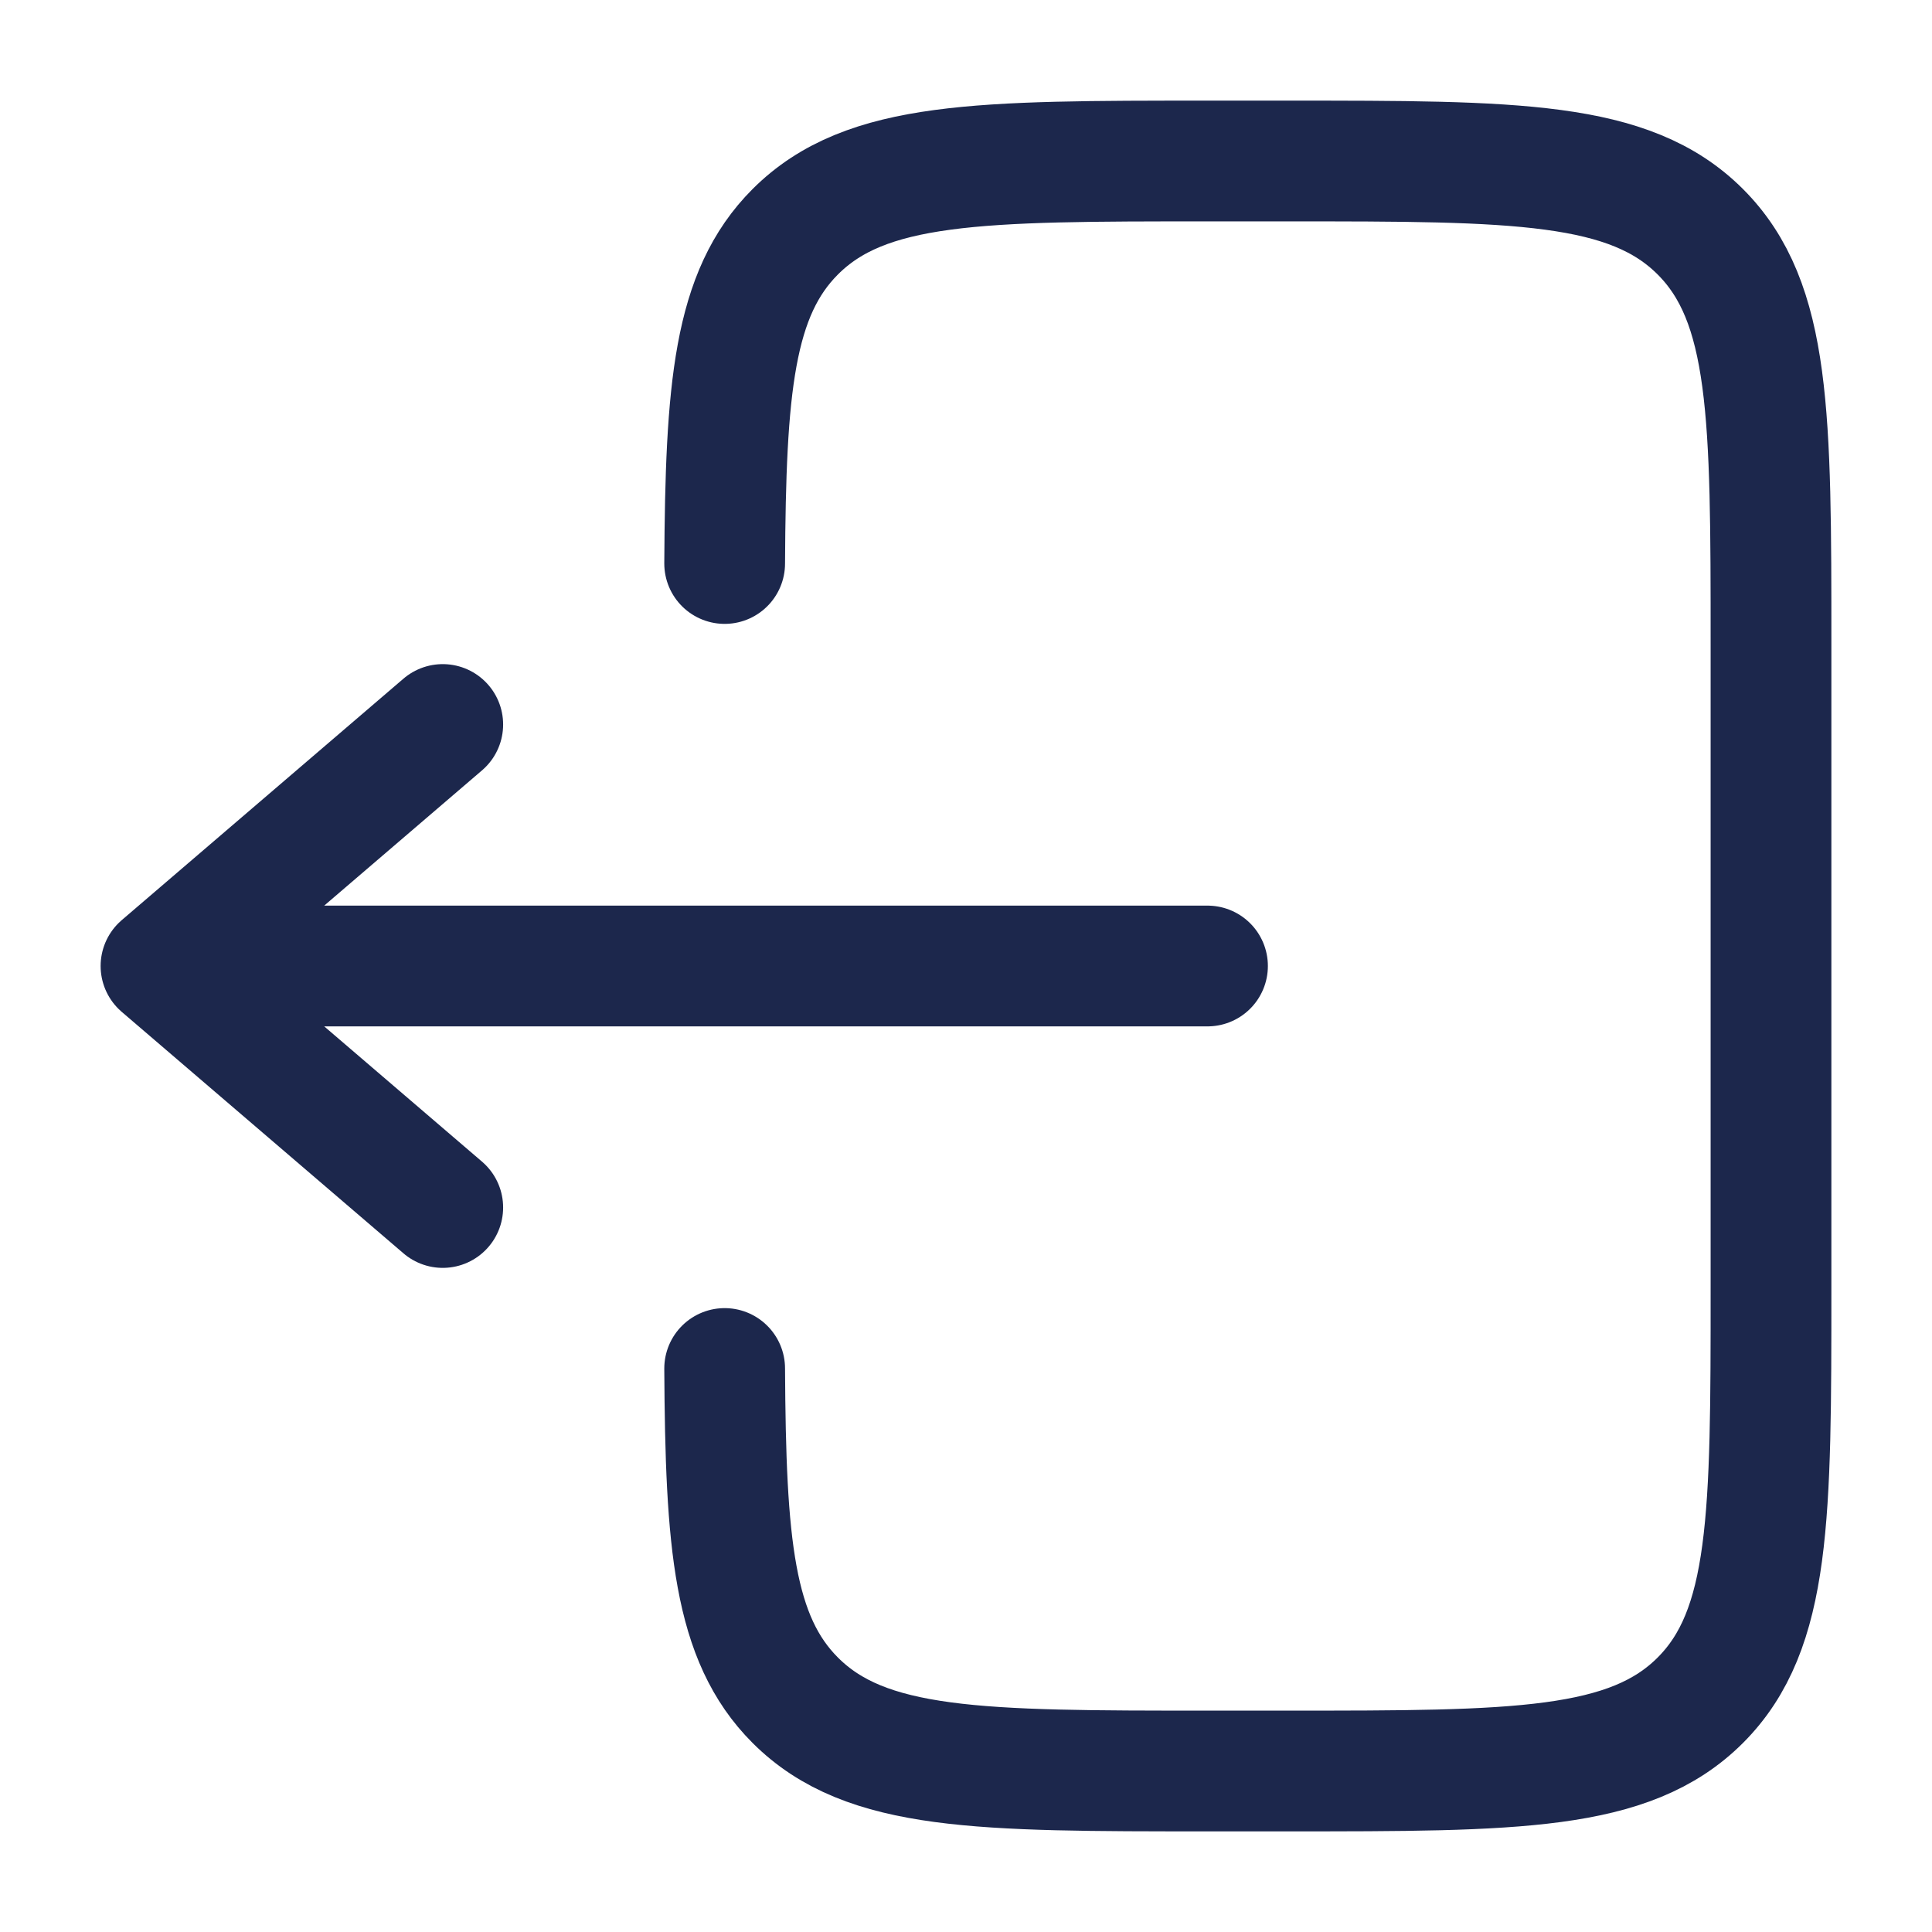
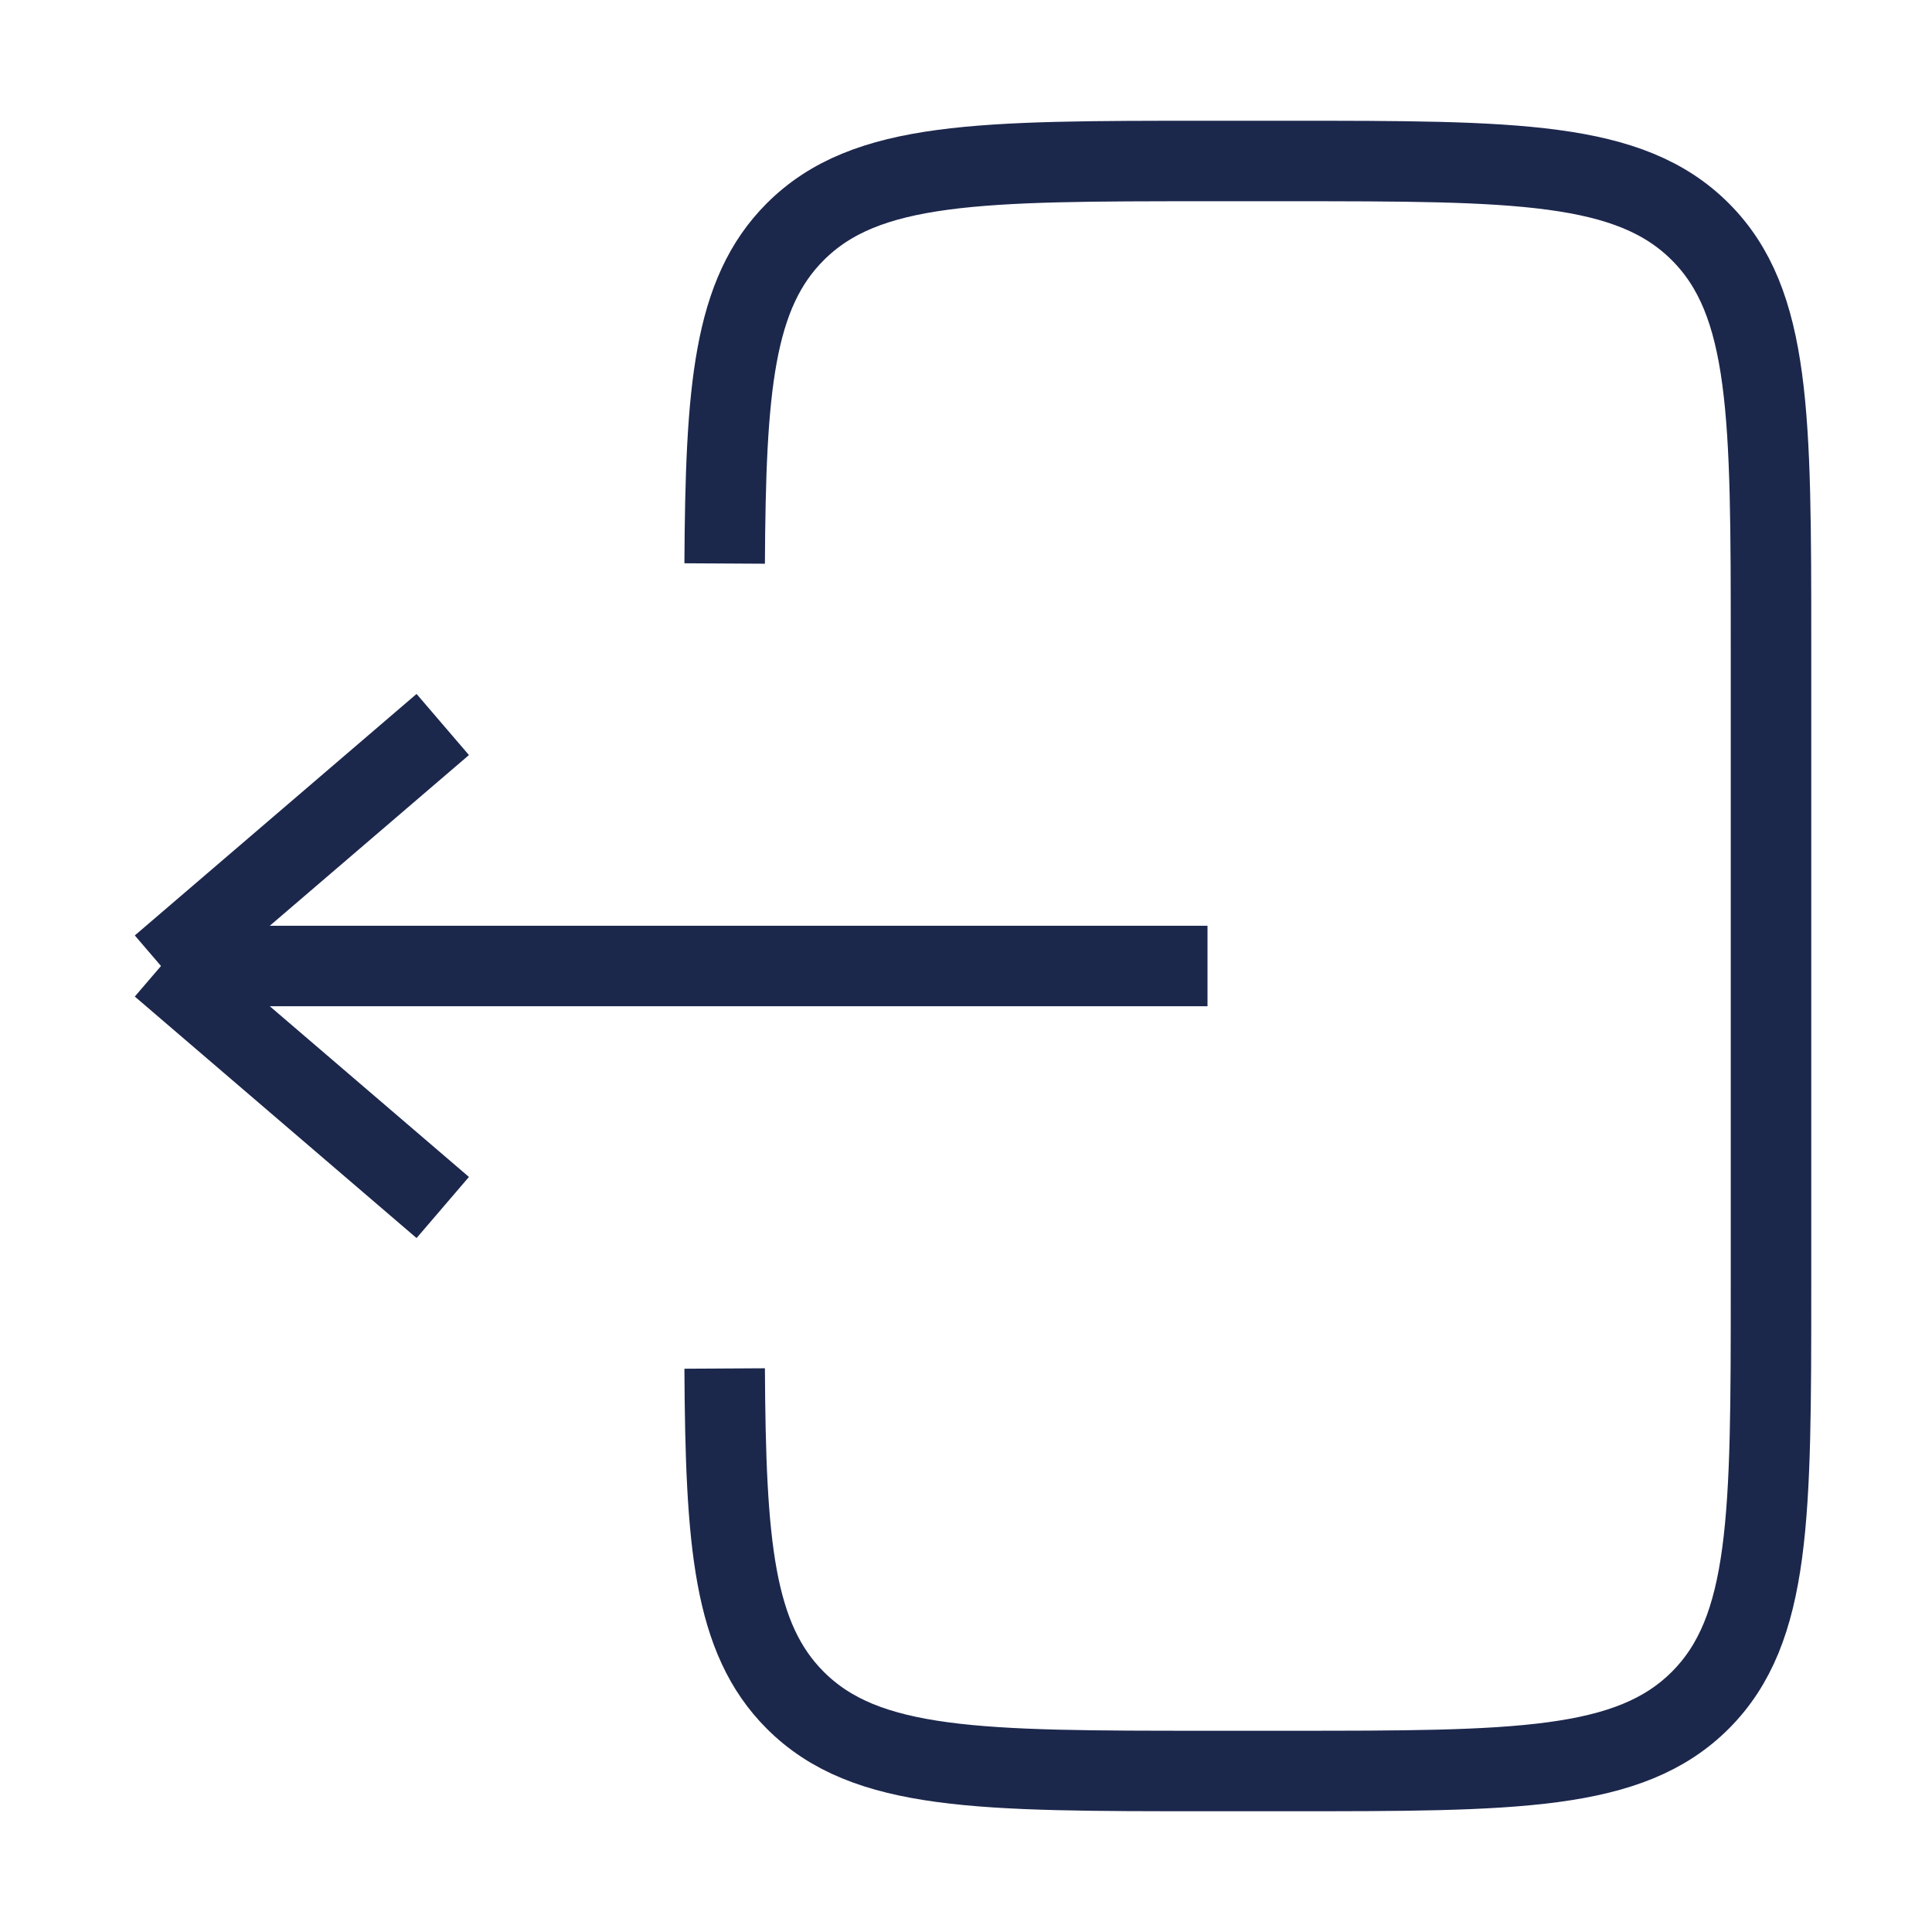
<svg xmlns="http://www.w3.org/2000/svg" width="800px" height="800px" viewBox="0 0 24 24" fill="none">
-   <path d="M9.002 7C9.014 4.825 9.111 3.647 9.879 2.879C10.758 2 12.172 2 15 2L16 2C18.829 2 20.243 2 21.122 2.879C22 3.757 22 5.172 22 8L22 16C22 18.828 22 20.243 21.122 21.121C20.243 22 18.829 22 16 22H15C12.172 22 10.758 22 9.879 21.121C9.111 20.353 9.014 19.175 9.002 17" stroke="#1C274C" stroke-width="1.5" stroke-linecap="round" />
-   <path d="M15 12L2 12M2 12L5.5 9M2 12L5.5 15" stroke="#1C274C" stroke-width="1.5" stroke-linecap="round" stroke-linejoin="round" />
+   <path d="M9.002 7C9.014 4.825 9.111 3.647 9.879 2.879C10.758 2 12.172 2 15 2L16 2C18.829 2 20.243 2 21.122 2.879C22 3.757 22 5.172 22 8L22 16C22 18.828 22 20.243 21.122 21.121C20.243 22 18.829 22 16 22H15C12.172 22 10.758 22 9.879 21.121C9.111 20.353 9.014 19.175 9.002 17" stroke="#1C274C" strokeWidth="1.5" strokeLinecap="round" />
+   <path d="M15 12L2 12M2 12L5.5 9M2 12L5.5 15" stroke="#1C274C" strokeWidth="1.5" strokeLinecap="round" strokeLinejoin="round" />
</svg>
